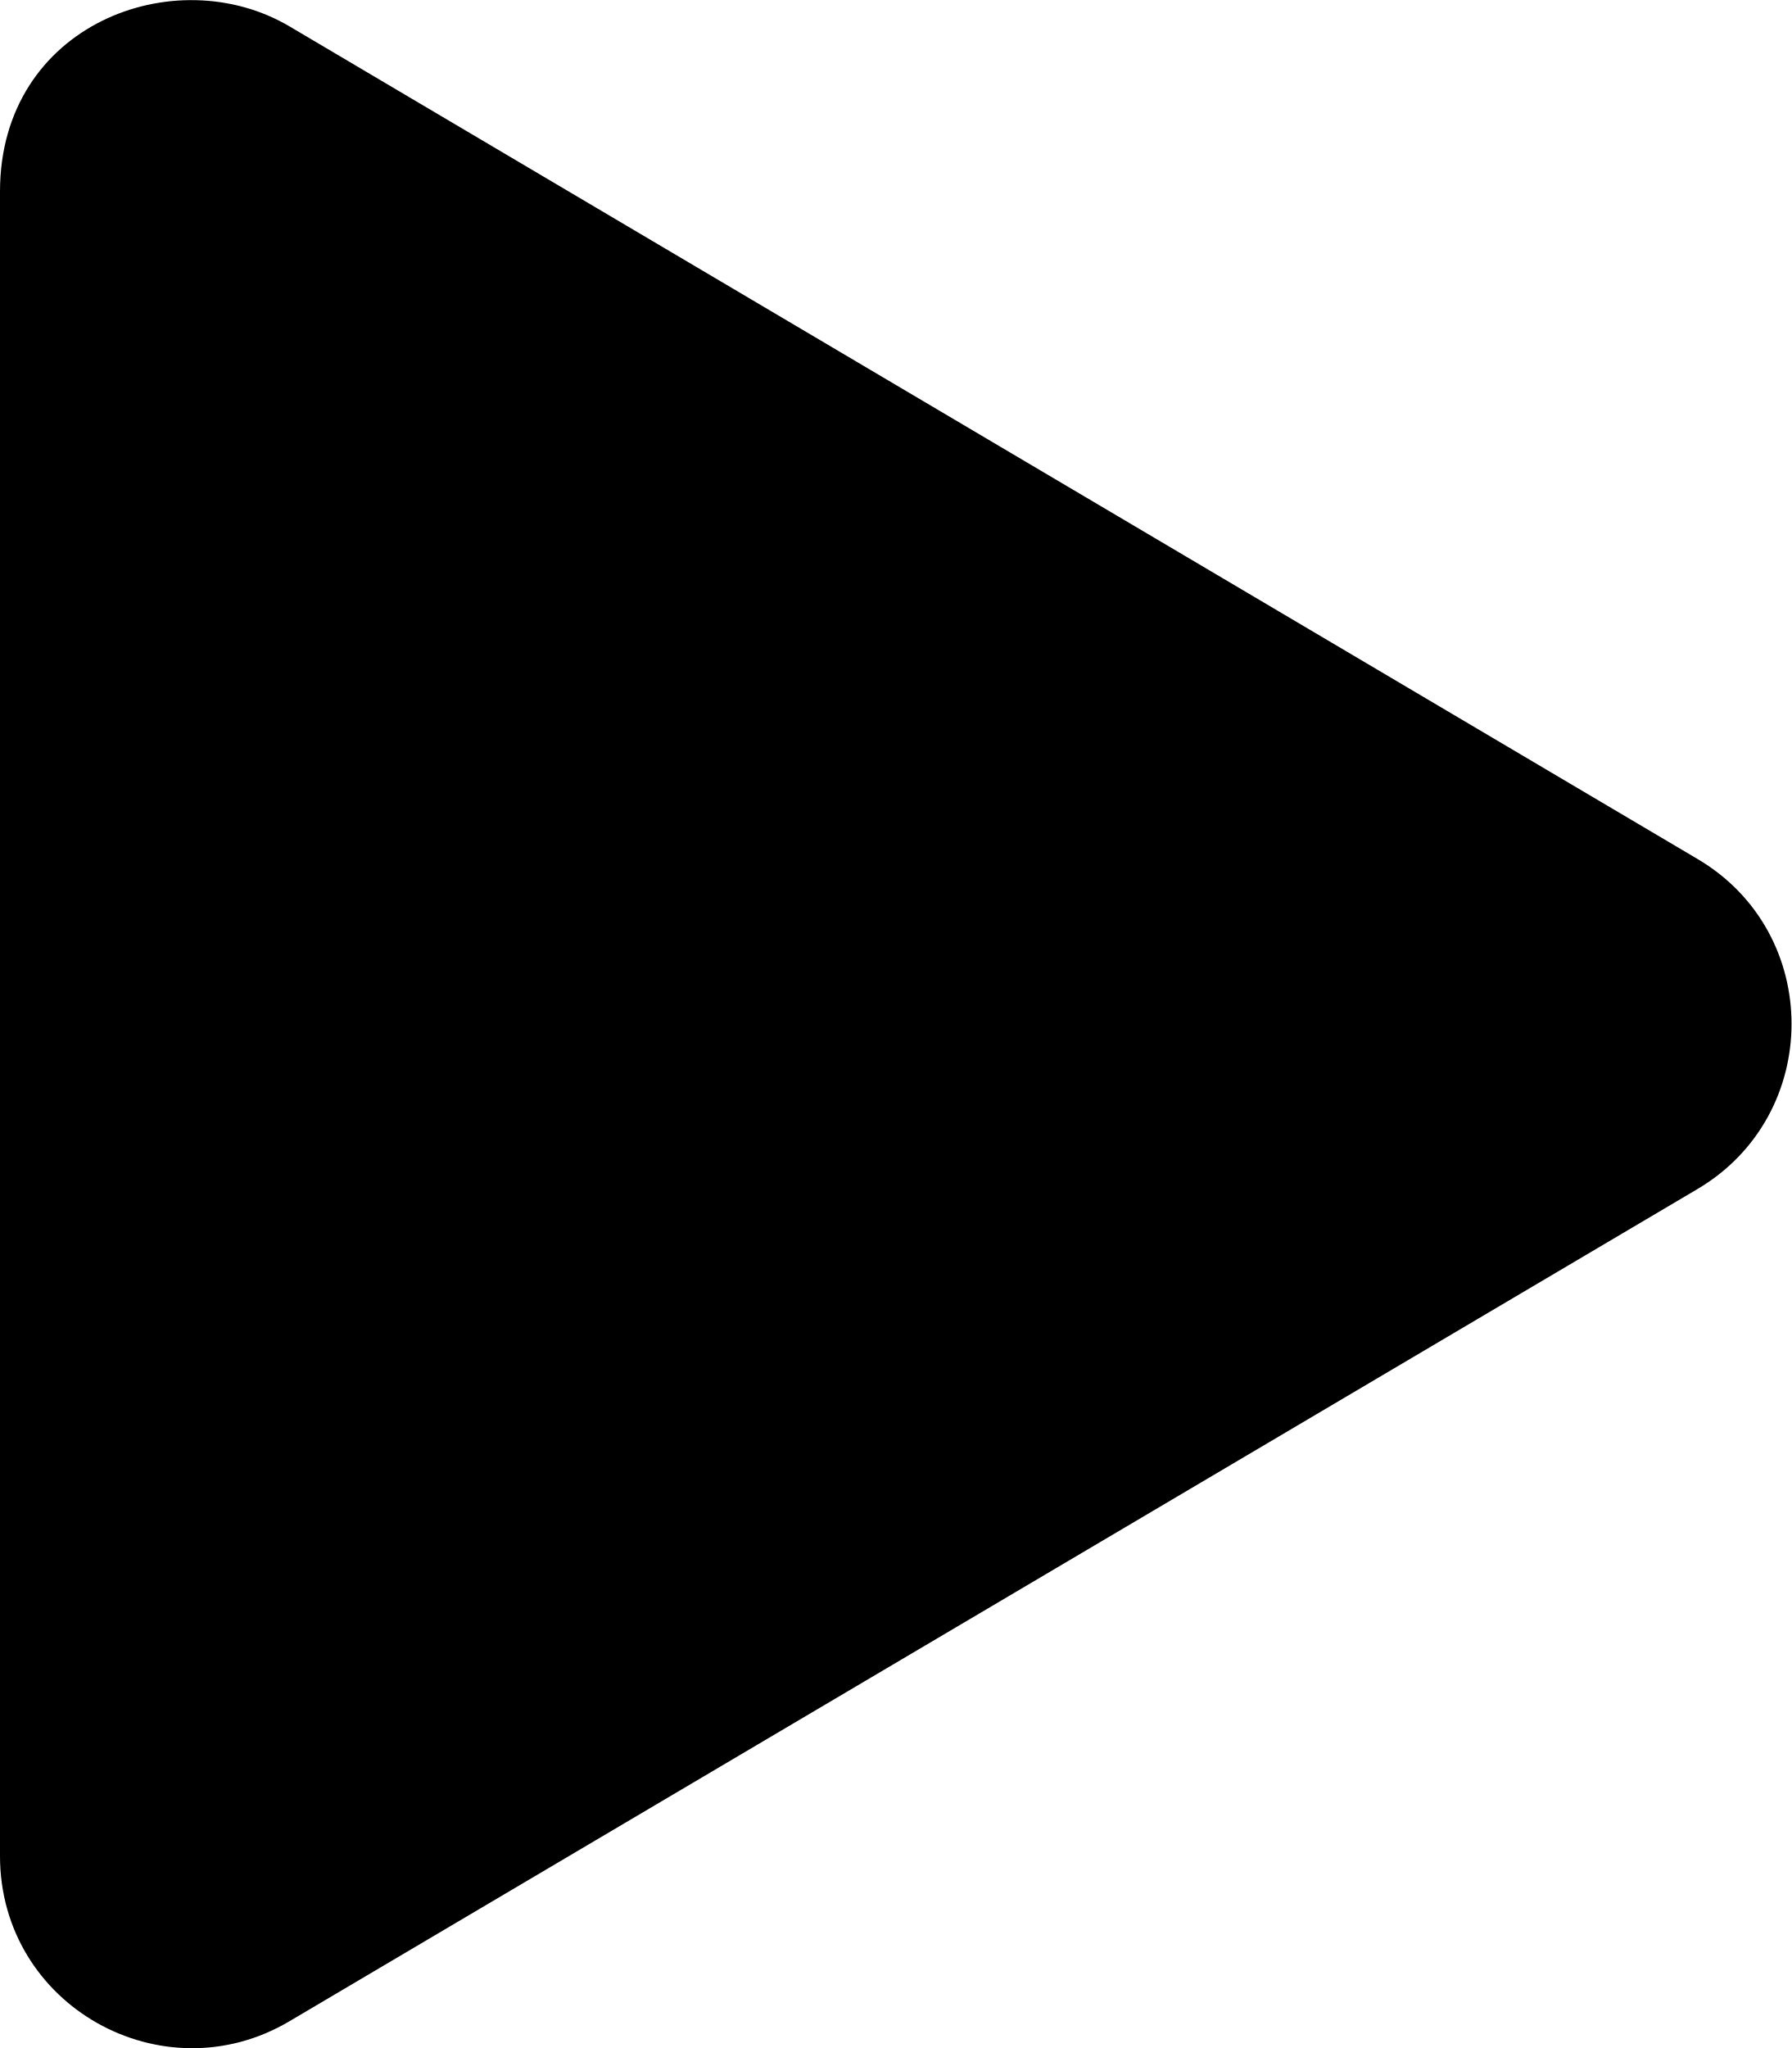
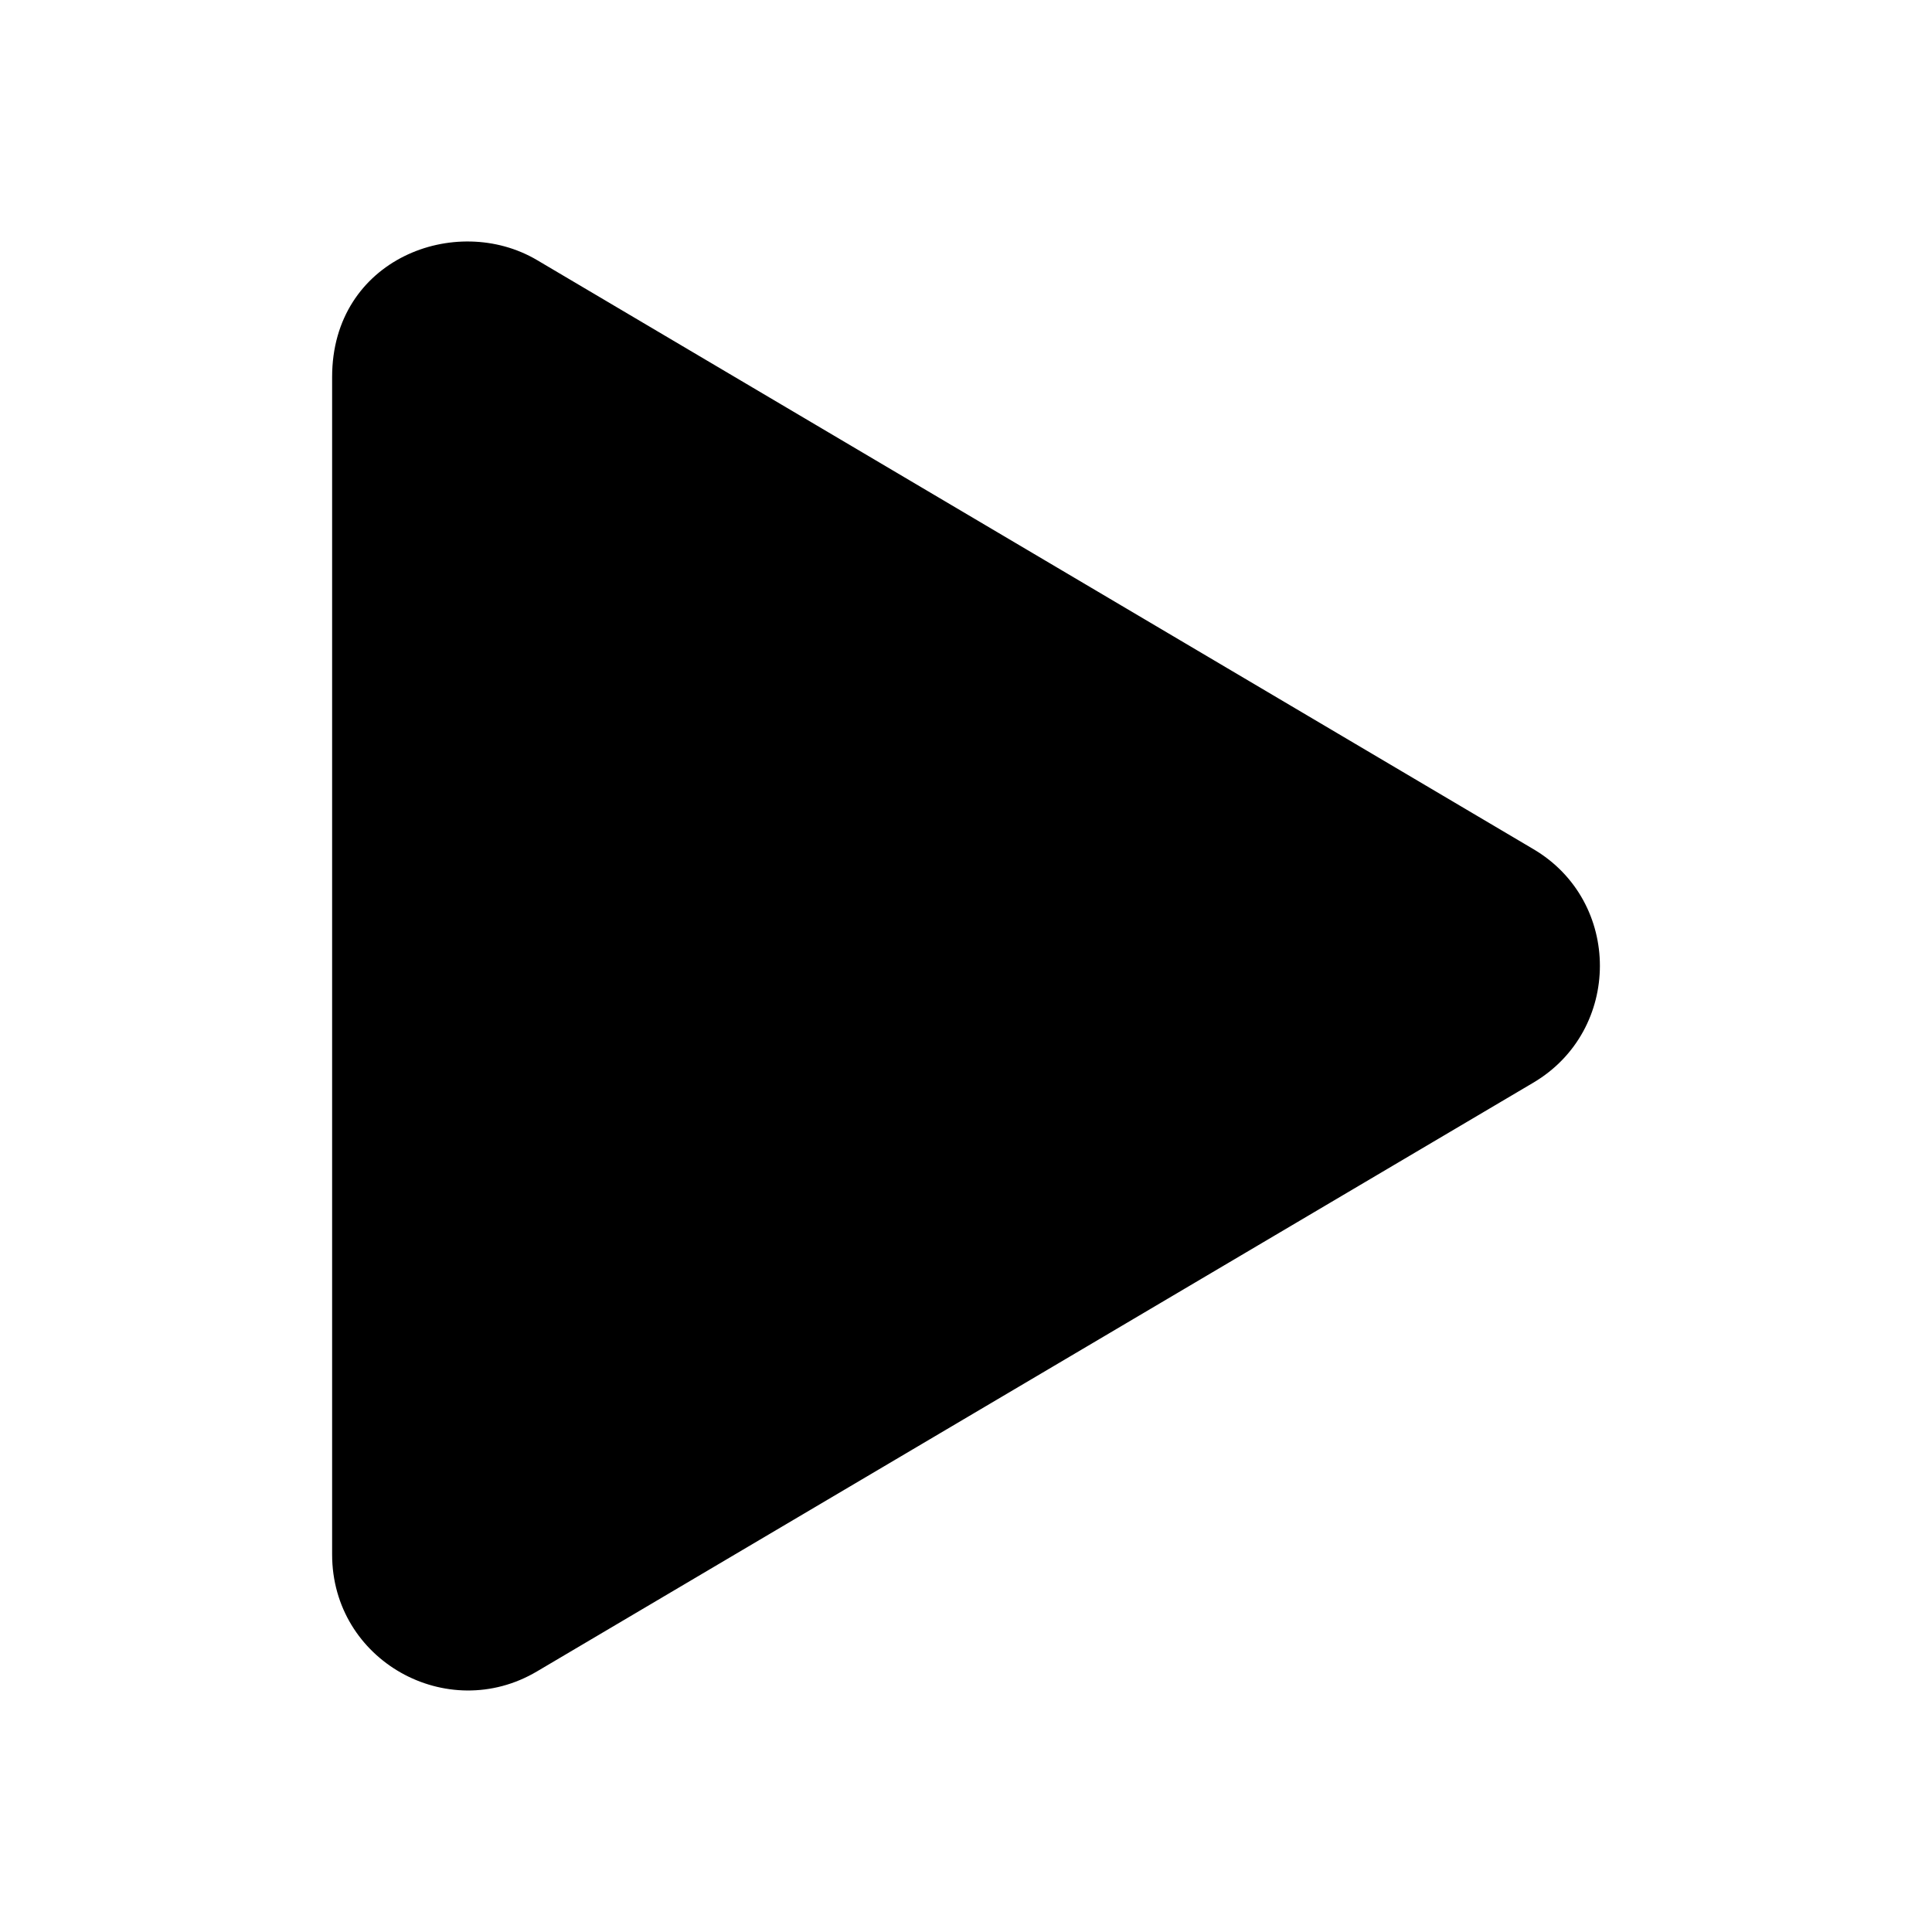
- <svg xmlns="http://www.w3.org/2000/svg" aria-hidden="true" focusable="false" data-prefix="fas" data-icon="play" class="svg-inline--fa fa-play fa-w-14" role="img" viewBox="0 0 448 512">
-   <path fill="currentColor" d="M424.4 214.7L72.4 6.6C43.8-10.3 0 6.1 0 47.9V464c0 37.5 40.7 60.1 72.4 41.3l352-208c31.4-18.5 31.5-64.1 0-82.6z" />
+ <svg xmlns="http://www.w3.org/2000/svg" version="1.1" id="Layer_1" focusable="false" x="0px" y="0px" width="64px" height="64px" viewBox="0 0 64 64" enable-background="new 0 0 64 64" xml:space="preserve">
+   <path d="M50.788,28.124L17.789,8.615c-2.681-1.584-6.787-0.047-6.787,3.872v39.008c0,3.515,3.815,5.634,6.787,3.872l32.999-19.499  C53.731,34.133,53.74,29.858,50.788,28.124L50.788,28.124z" />
</svg>
